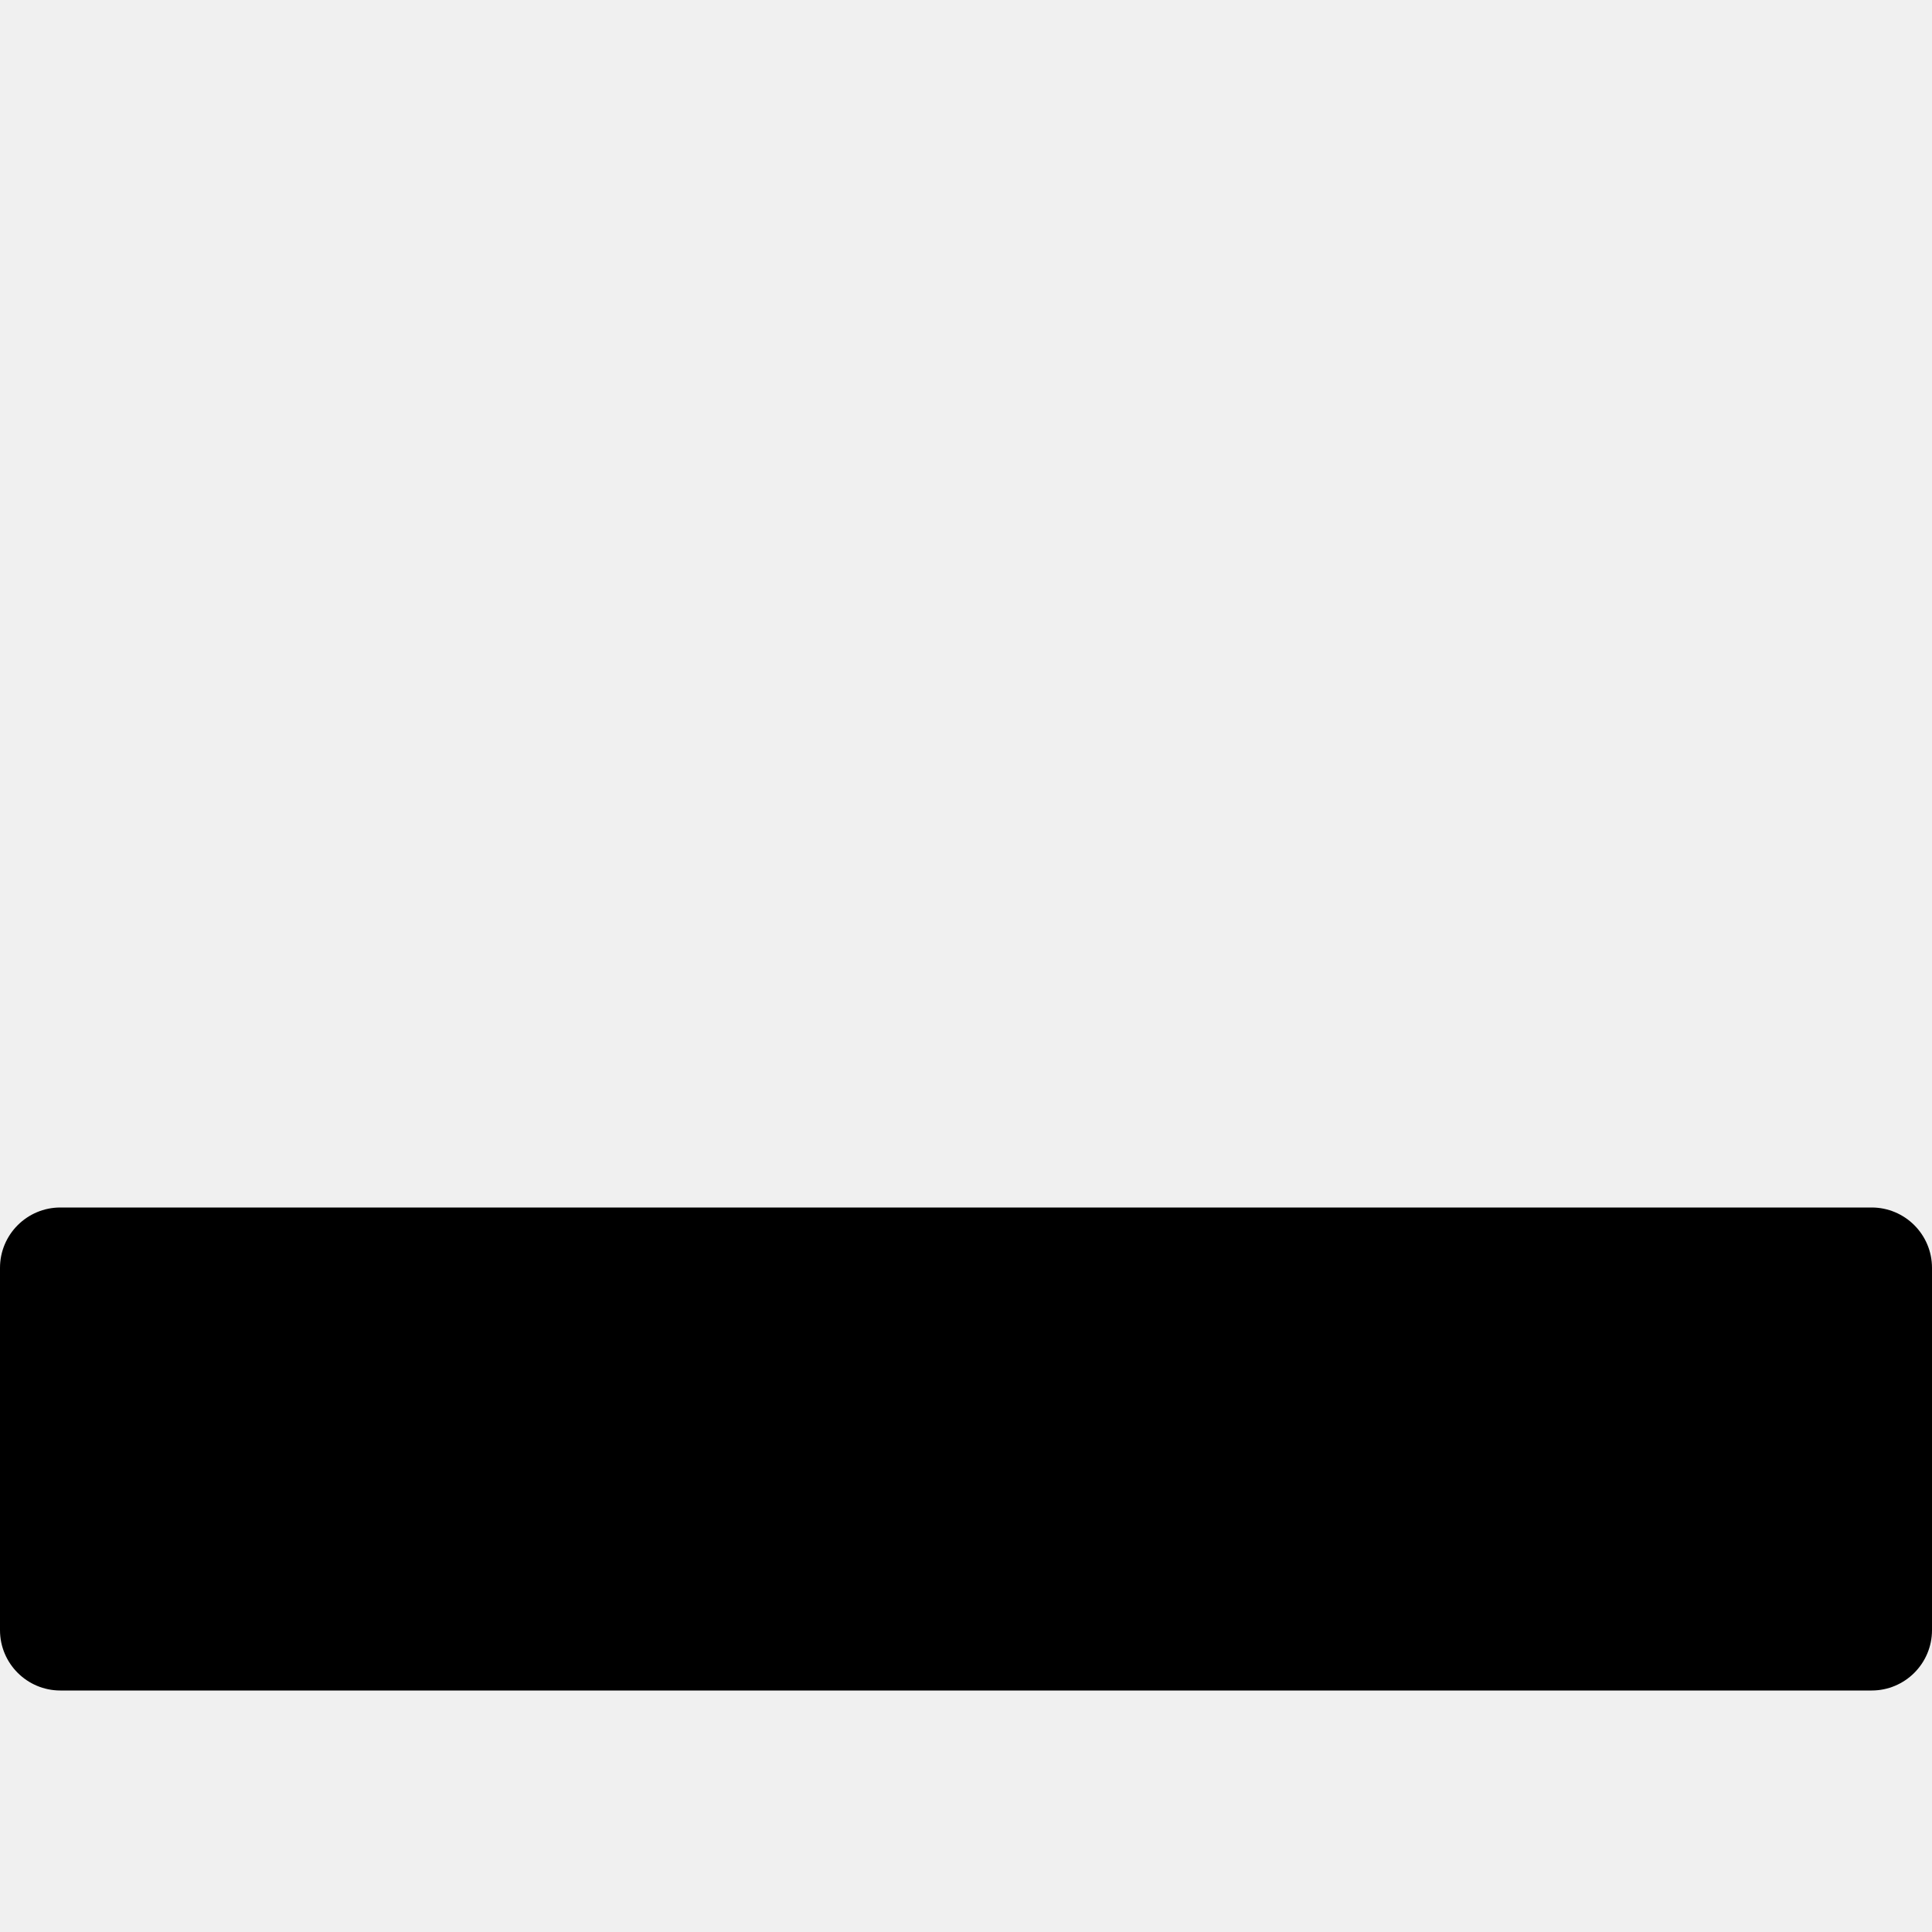
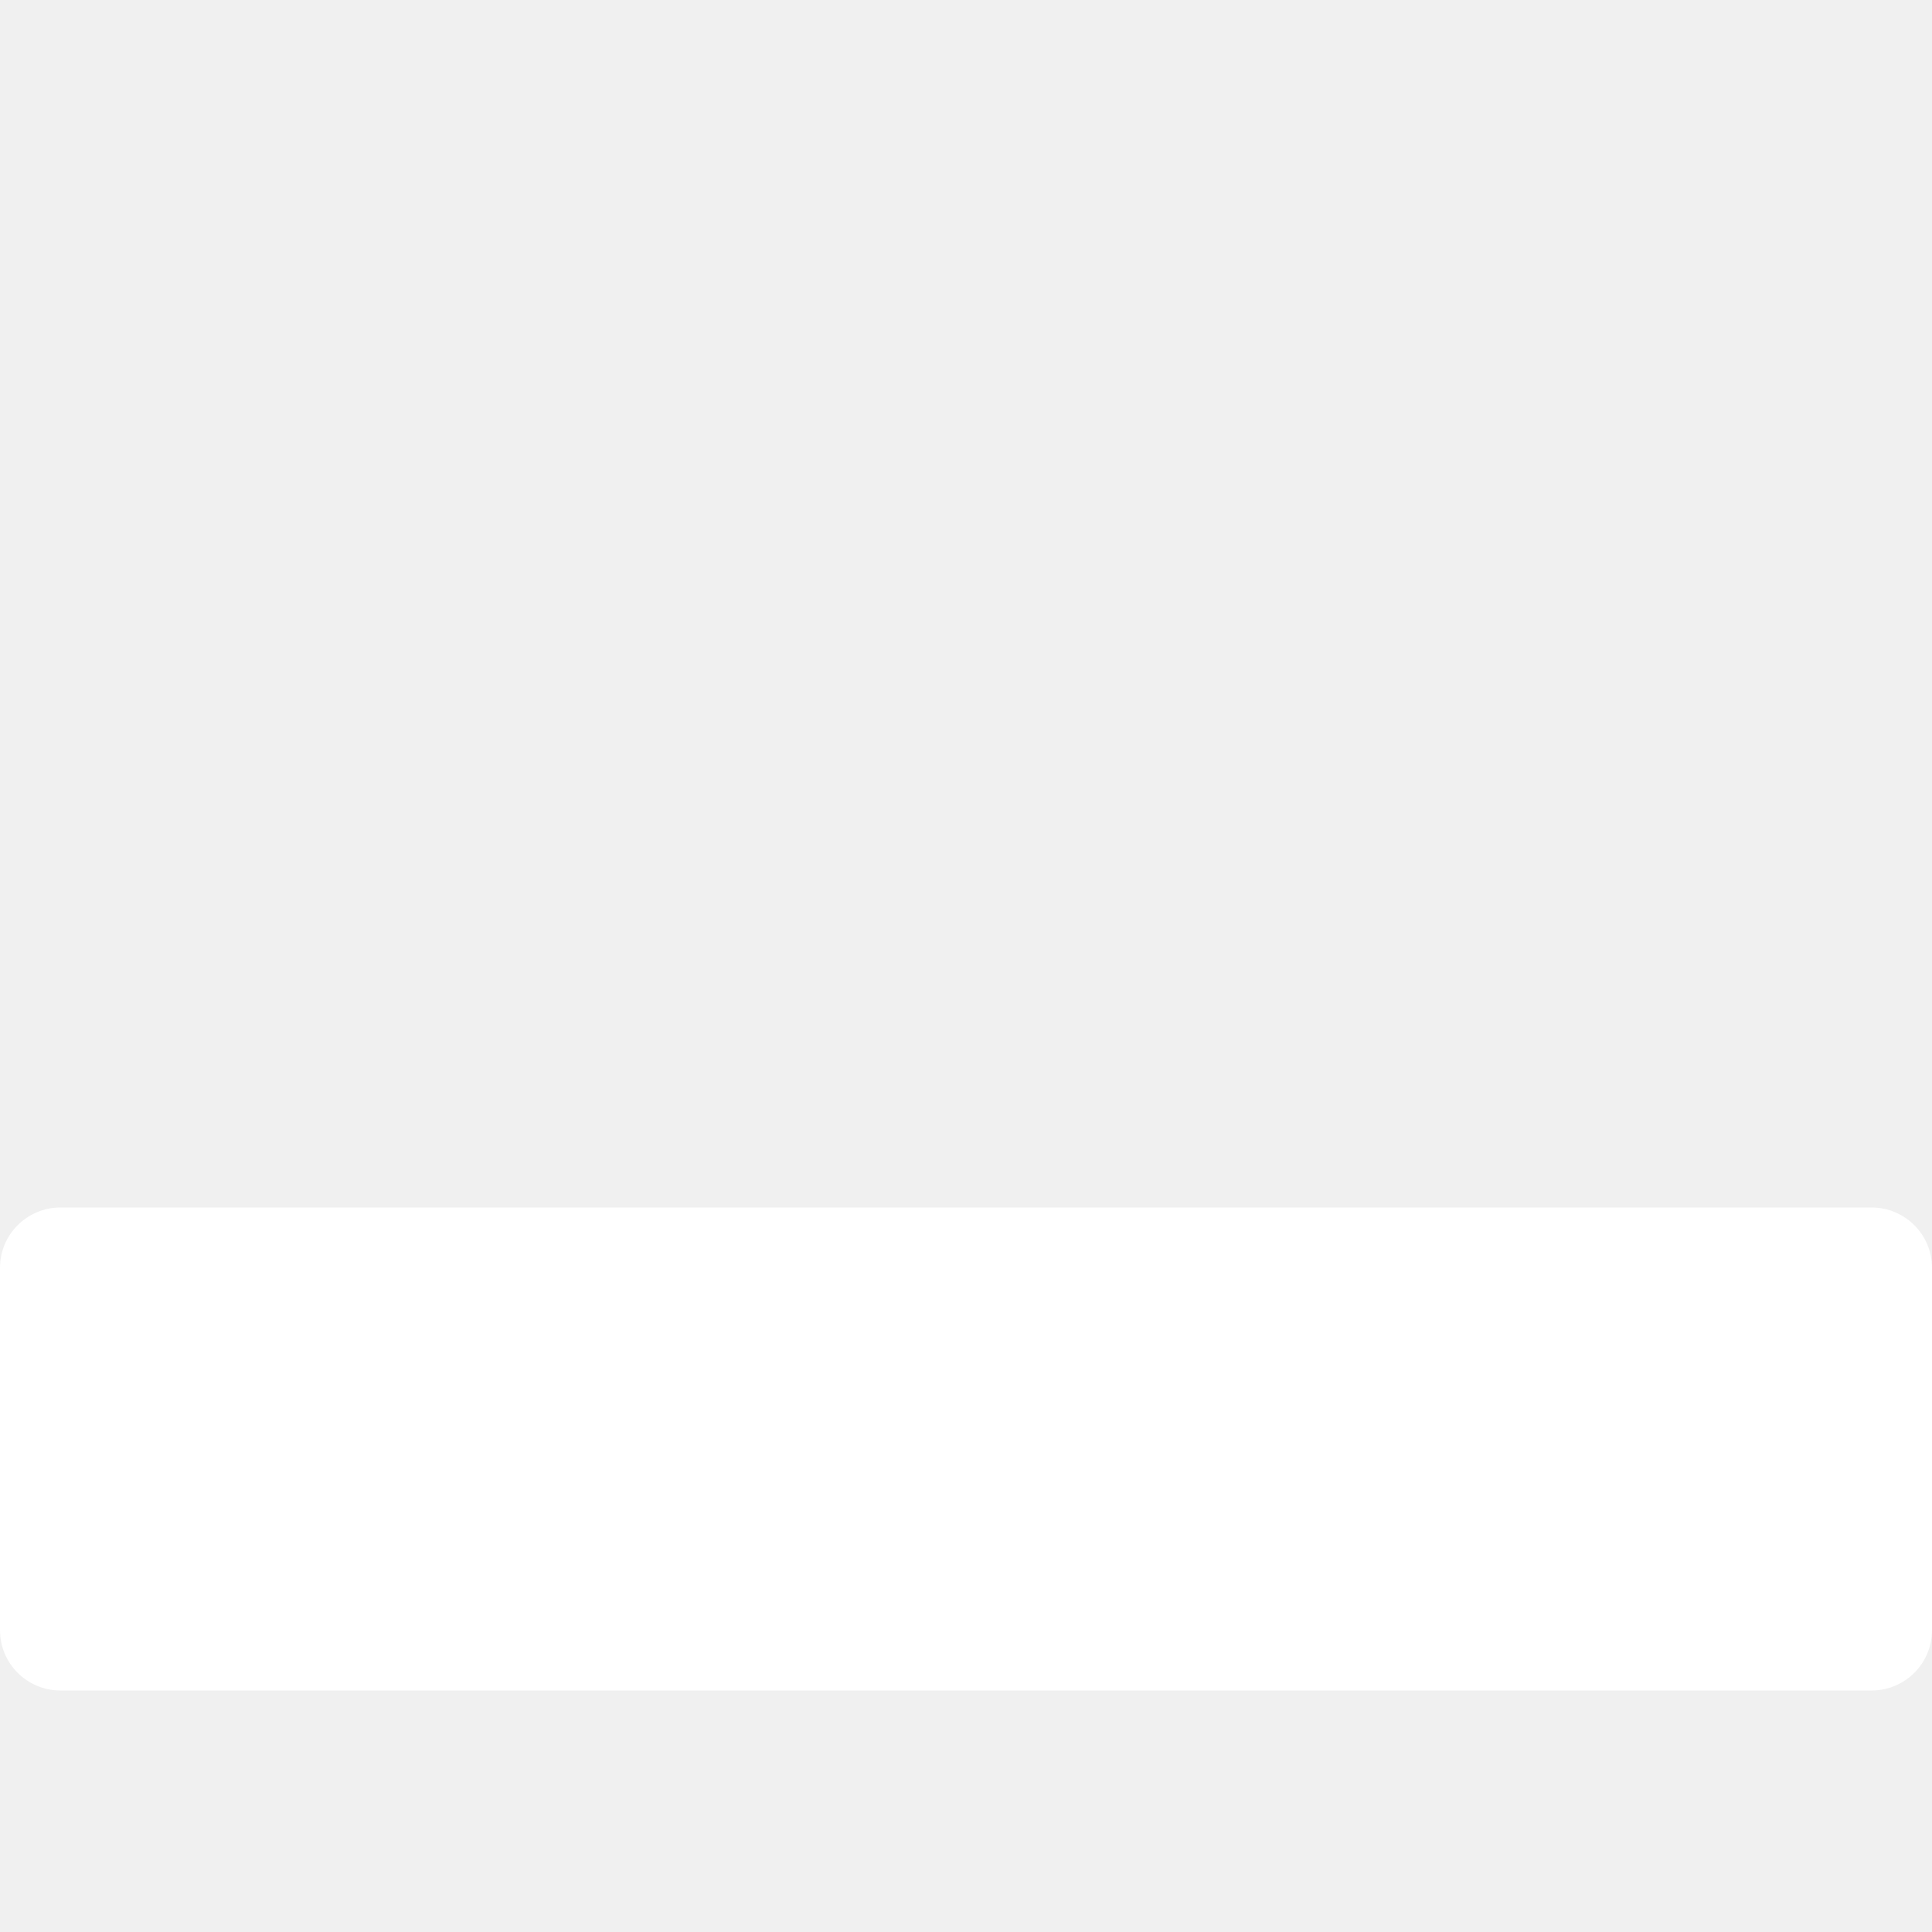
<svg xmlns="http://www.w3.org/2000/svg" version="1.1" width="512" height="512" viewBox="0 0 512 512">
  <g id="icomoon-ignore">
</g>
-   <path d="M0 336v96c0 8.836 7.164 16 16 16h480c8.836 0 16-7.164 16-16v-96c0-8.836-7.164-16-16-16h-480c-8.836 0-16 7.164-16 16z" />
+   <path fill="#fff" d="M0 336v96c0 8.836 7.164 16 16 16h480c8.836 0 16-7.164 16-16v-96c0-8.836-7.164-16-16-16h-480c-8.836 0-16 7.164-16 16z" />
</svg>
